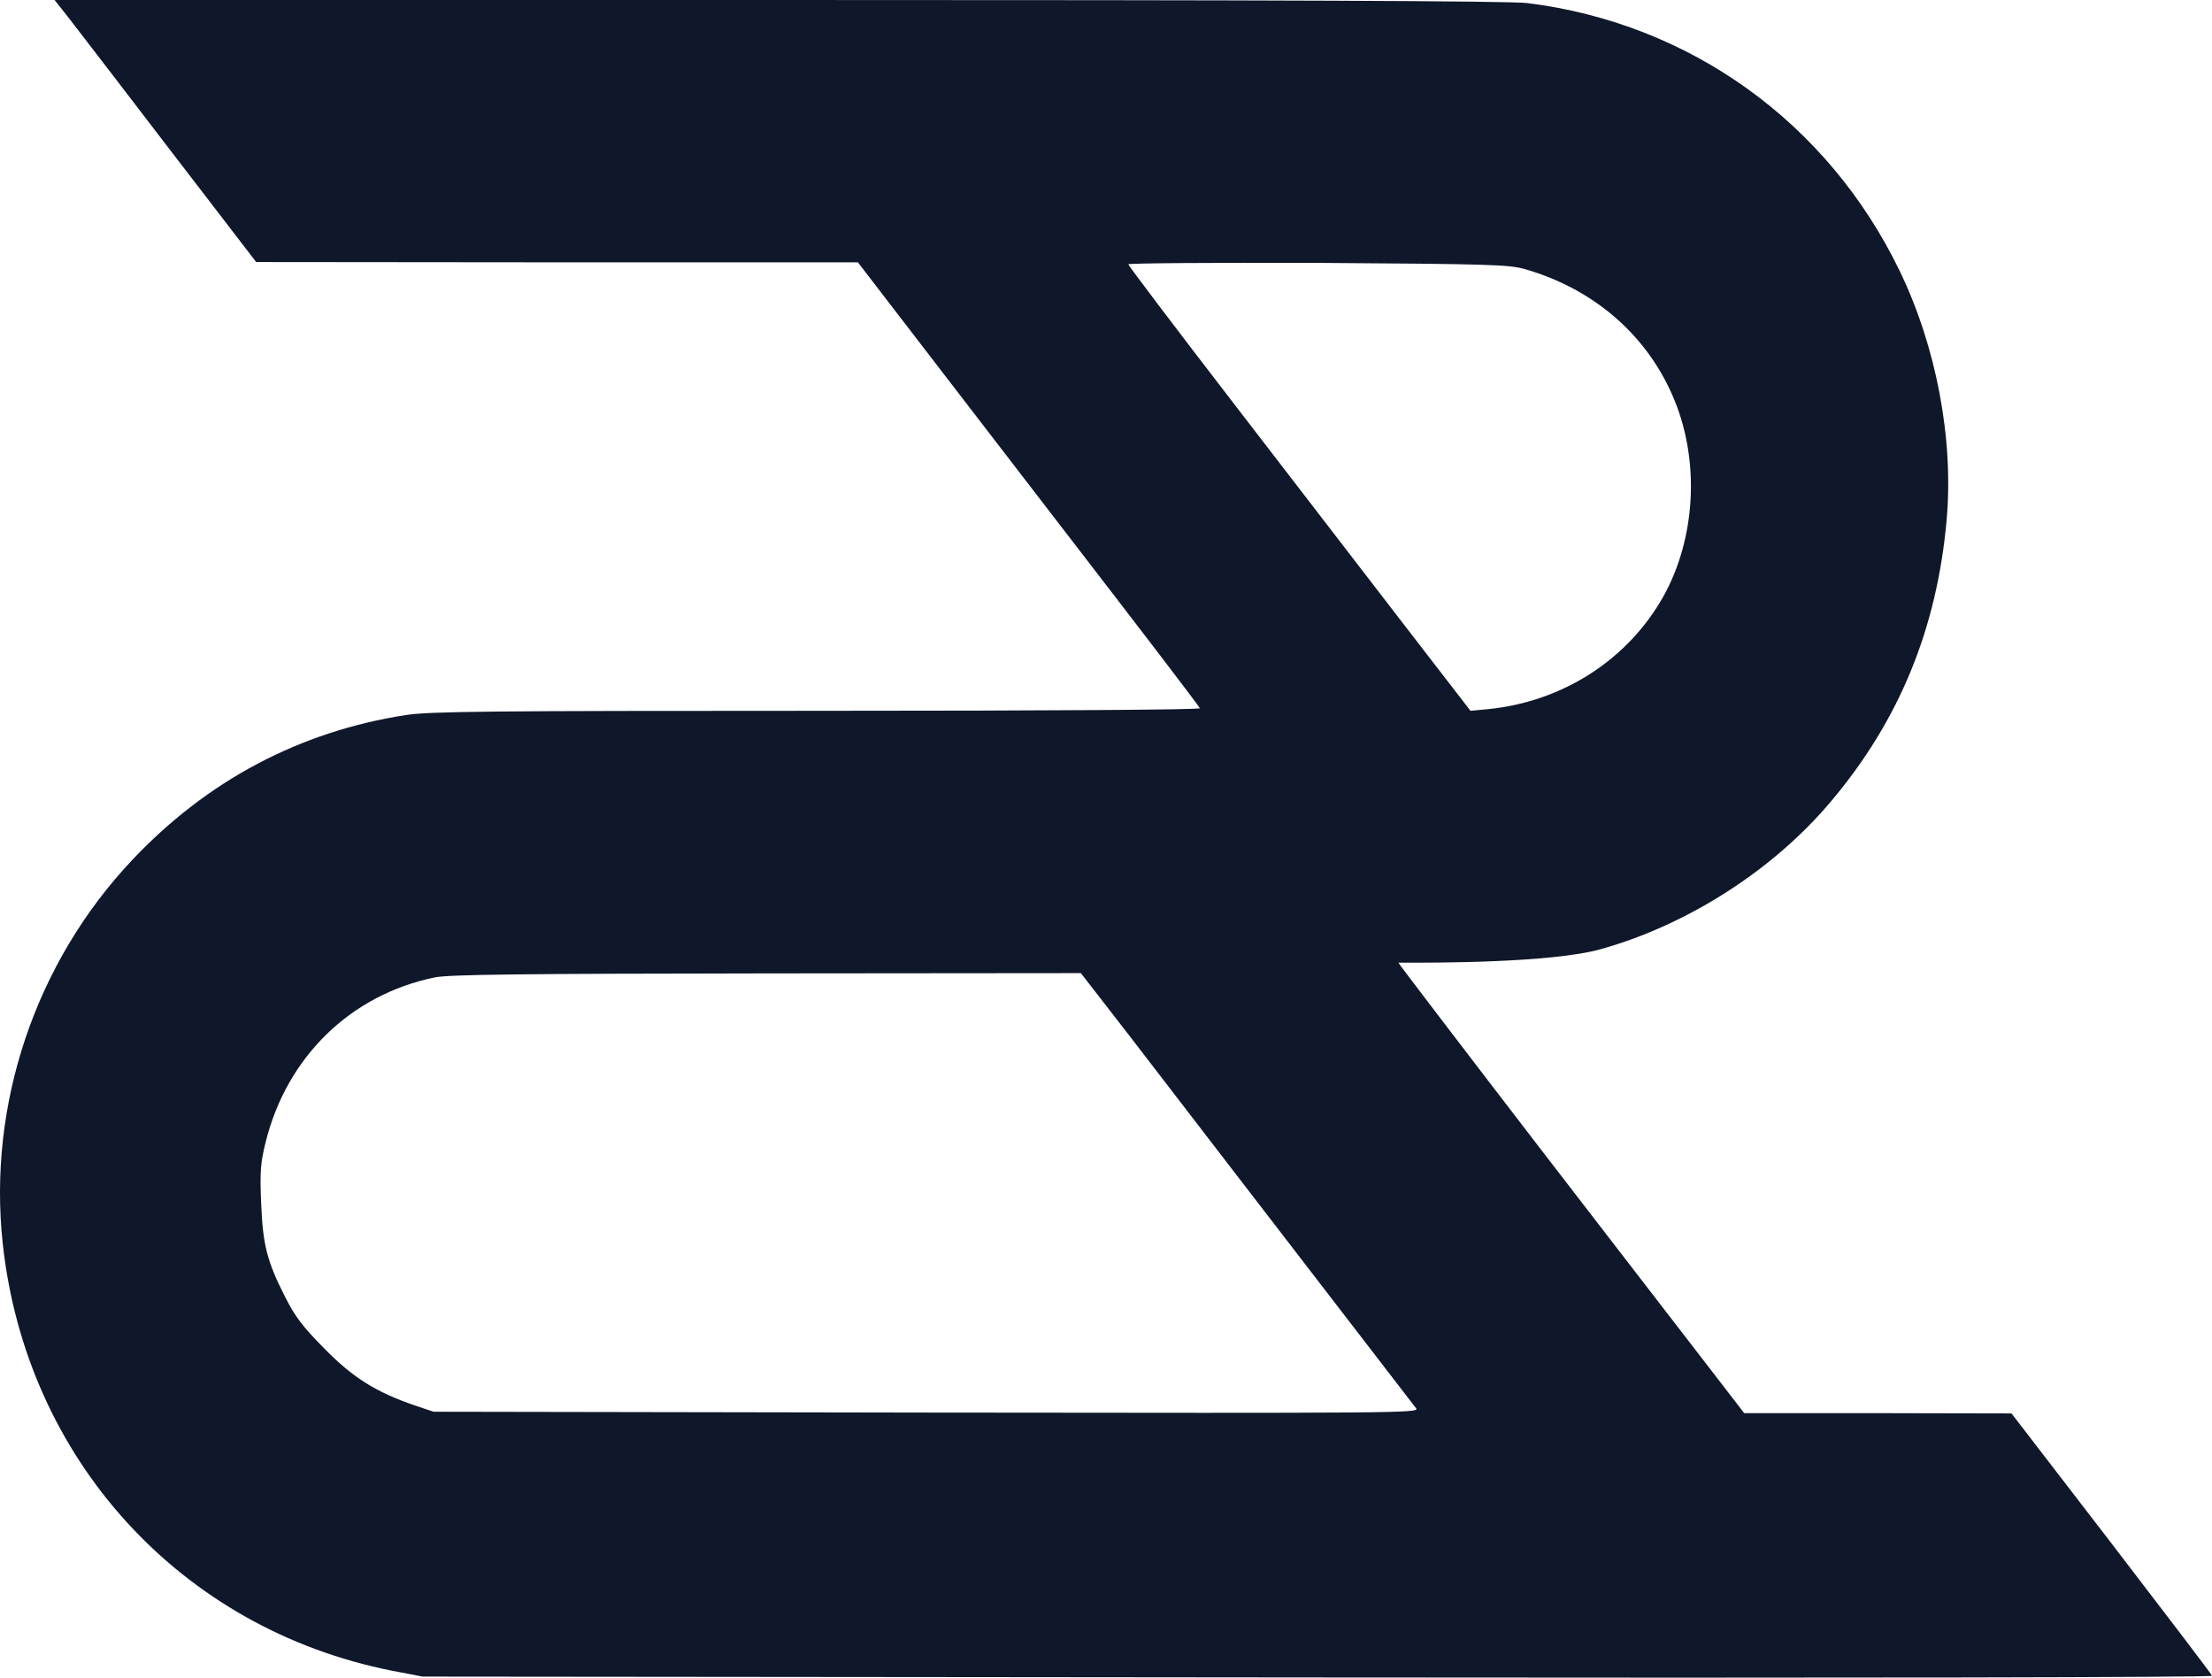
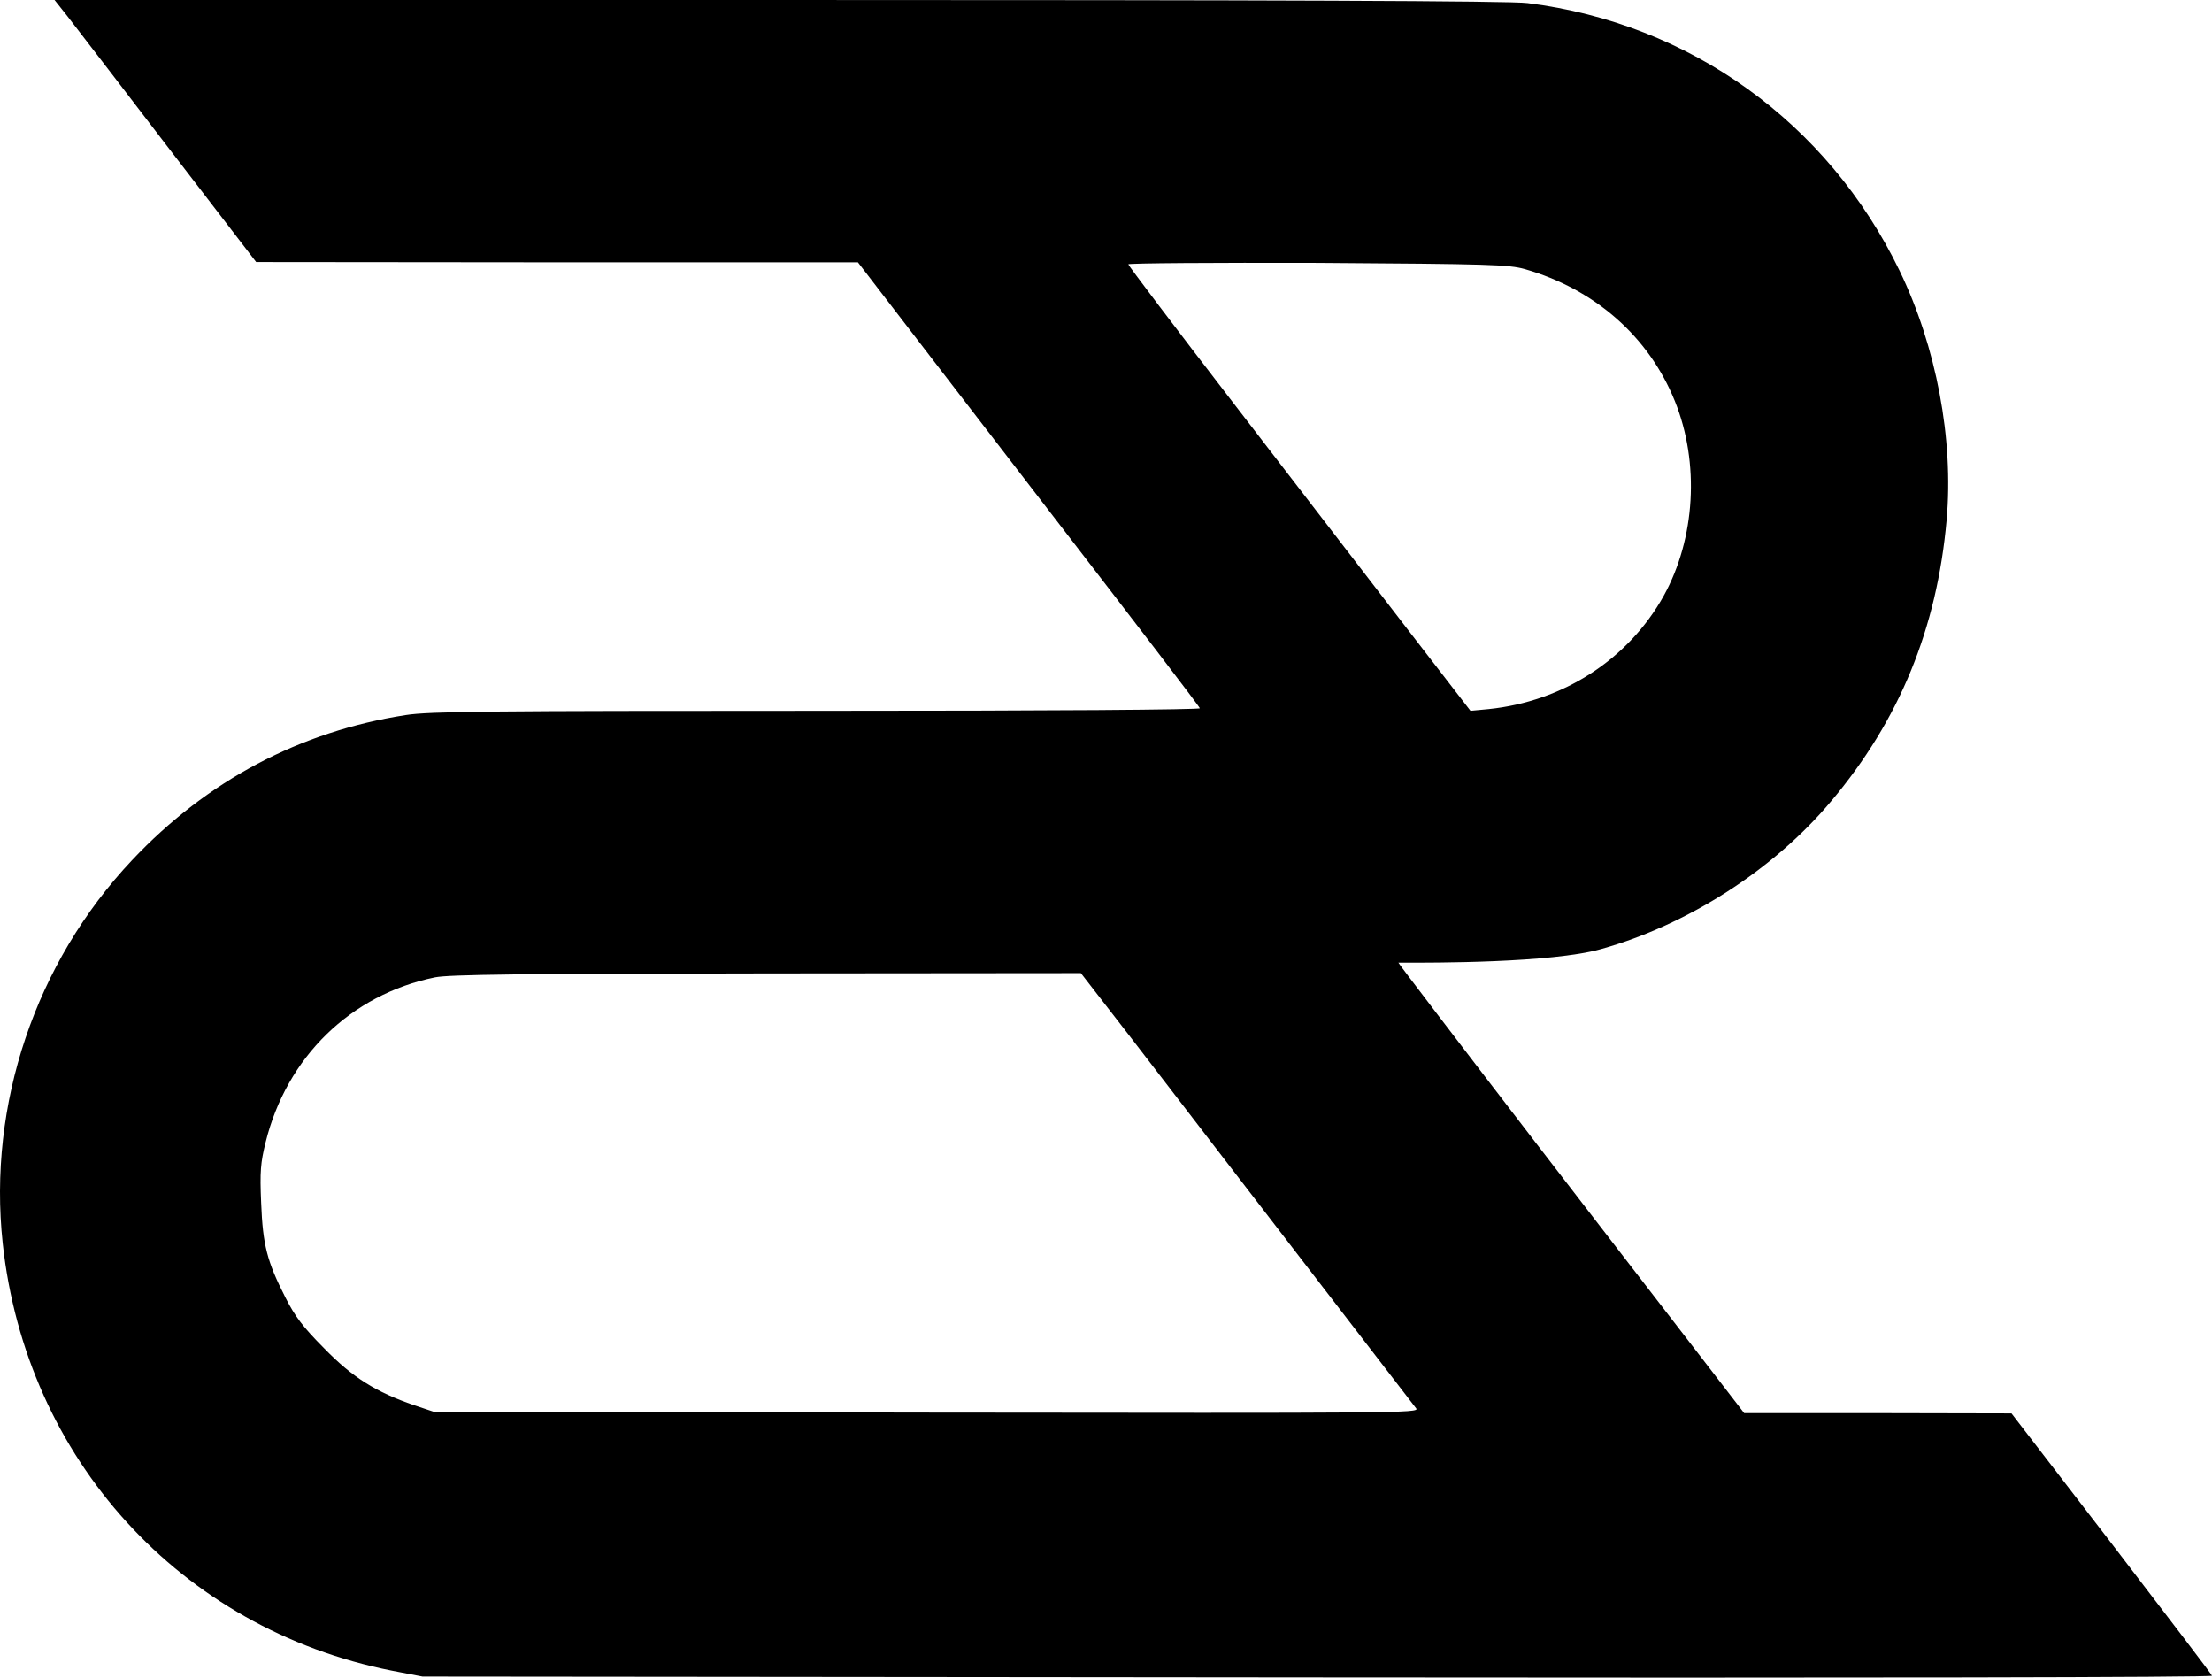
<svg xmlns="http://www.w3.org/2000/svg" width="637" height="483" viewBox="0 0 637 483" fill="none">
-   <path fill-rule="evenodd" clip-rule="evenodd" d="M439.913 0.893C486.709 6.74 526.318 35.244 547.001 77.878C557.622 99.804 562.653 126.44 560.577 149.746C557.782 180.93 547.001 207.322 527.356 230.628C510.746 250.443 485.99 266.278 460.995 273.262C446.689 277.276 412.294 277.178 404.354 277.155H404.348C403.295 277.152 402.709 277.151 402.7 277.16C402.62 277.241 420.508 300.71 442.548 329.376C450.094 339.163 457.687 349.016 464.628 358.024L464.711 358.131L464.765 358.202C478.035 375.423 488.9 389.522 492.459 394.098L502.281 406.848H540.772L579.263 406.929L608.012 444.284C623.823 464.911 636.92 482.046 637 482.452C637.16 482.939 533.984 483.102 379.461 482.939L121.683 482.695L112.819 480.99C51.968 468.89 7.488 420.085 0.78 357.961C-3.533 317.926 10.203 277.16 37.993 247.682C59.634 224.7 86.386 210.57 116.892 205.86C123.68 204.805 141.088 204.642 235.319 204.642C303.757 204.642 345.682 204.317 345.522 203.911C345.442 203.424 326.756 179.062 304.156 149.746C293.394 135.748 282.742 121.915 274.06 110.642L274.051 110.631L274.044 110.621C264.502 98.231 257.344 88.936 255.044 85.917L247.058 75.523H160.414L73.769 75.442L48.374 42.39C36.887 27.351 25.945 13.145 21.37 7.205C20.411 5.961 19.732 5.079 19.386 4.629L15.713 -6.19888e-06H224.459C365.726 -6.19888e-06 435.361 0.244 439.913 0.893ZM324.919 76.091C324.919 76.416 338.415 94.282 354.945 115.72C371.476 137.159 393.596 165.906 404.217 179.712L423.462 204.642L428.653 204.155C450.135 201.962 468.901 189.862 479.123 171.51C488.226 155.025 489.504 133.261 482.317 115.477C474.81 96.88 459.238 83.237 439.114 77.472C434.403 76.172 429.212 76.01 379.461 75.685C349.435 75.604 324.919 75.766 324.919 76.091ZM76.484 328.889C82.553 304.283 101 286.337 125.277 281.383C129.349 280.571 149.793 280.327 220.865 280.246L311.263 280.165L325.558 298.599C330.483 305.039 340.818 318.459 352.381 333.474C359.19 342.316 366.425 351.711 373.232 360.56C391.599 384.435 407.172 404.655 407.81 405.467C409.008 406.848 402.7 406.848 266.943 406.686L124.877 406.442L119.287 404.574C108.187 400.757 101.479 396.535 93.334 388.17C87.265 382.08 84.949 378.994 82.234 373.634C76.883 363.159 75.686 358.449 75.206 346.349C74.807 337.254 75.047 334.736 76.484 328.889Z" fill="#0f172a" />
+   <path fill-rule="evenodd" clip-rule="evenodd" d="M439.913 0.893C486.709 6.74 526.318 35.244 547.001 77.878C557.622 99.804 562.653 126.44 560.577 149.746C557.782 180.93 547.001 207.322 527.356 230.628C510.746 250.443 485.99 266.278 460.995 273.262C446.689 277.276 412.294 277.178 404.354 277.155H404.348C403.295 277.152 402.709 277.151 402.7 277.16C402.62 277.241 420.508 300.71 442.548 329.376C450.094 339.163 457.687 349.016 464.628 358.024L464.711 358.131L464.765 358.202C478.035 375.423 488.9 389.522 492.459 394.098L502.281 406.848H540.772L579.263 406.929L608.012 444.284C623.823 464.911 636.92 482.046 637 482.452C637.16 482.939 533.984 483.102 379.461 482.939L121.683 482.695L112.819 480.99C51.968 468.89 7.488 420.085 0.78 357.961C-3.533 317.926 10.203 277.16 37.993 247.682C59.634 224.7 86.386 210.57 116.892 205.86C123.68 204.805 141.088 204.642 235.319 204.642C303.757 204.642 345.682 204.317 345.522 203.911C345.442 203.424 326.756 179.062 304.156 149.746C293.394 135.748 282.742 121.915 274.06 110.642L274.051 110.631L274.044 110.621C264.502 98.231 257.344 88.936 255.044 85.917L247.058 75.523H160.414L73.769 75.442L48.374 42.39C36.887 27.351 25.945 13.145 21.37 7.205C20.411 5.961 19.732 5.079 19.386 4.629L15.713 -6.19888e-06H224.459C365.726 -6.19888e-06 435.361 0.244 439.913 0.893ZM324.919 76.091C324.919 76.416 338.415 94.282 354.945 115.72C371.476 137.159 393.596 165.906 404.217 179.712L423.462 204.642L428.653 204.155C450.135 201.962 468.901 189.862 479.123 171.51C488.226 155.025 489.504 133.261 482.317 115.477C474.81 96.88 459.238 83.237 439.114 77.472C434.403 76.172 429.212 76.01 379.461 75.685C349.435 75.604 324.919 75.766 324.919 76.091ZM76.484 328.889C82.553 304.283 101 286.337 125.277 281.383C129.349 280.571 149.793 280.327 220.865 280.246L311.263 280.165L325.558 298.599C330.483 305.039 340.818 318.459 352.381 333.474C359.19 342.316 366.425 351.711 373.232 360.56C391.599 384.435 407.172 404.655 407.81 405.467C409.008 406.848 402.7 406.848 266.943 406.686L124.877 406.442L119.287 404.574C108.187 400.757 101.479 396.535 93.334 388.17C87.265 382.08 84.949 378.994 82.234 373.634C76.883 363.159 75.686 358.449 75.206 346.349C74.807 337.254 75.047 334.736 76.484 328.889Z" fill="#000000" />
</svg>
